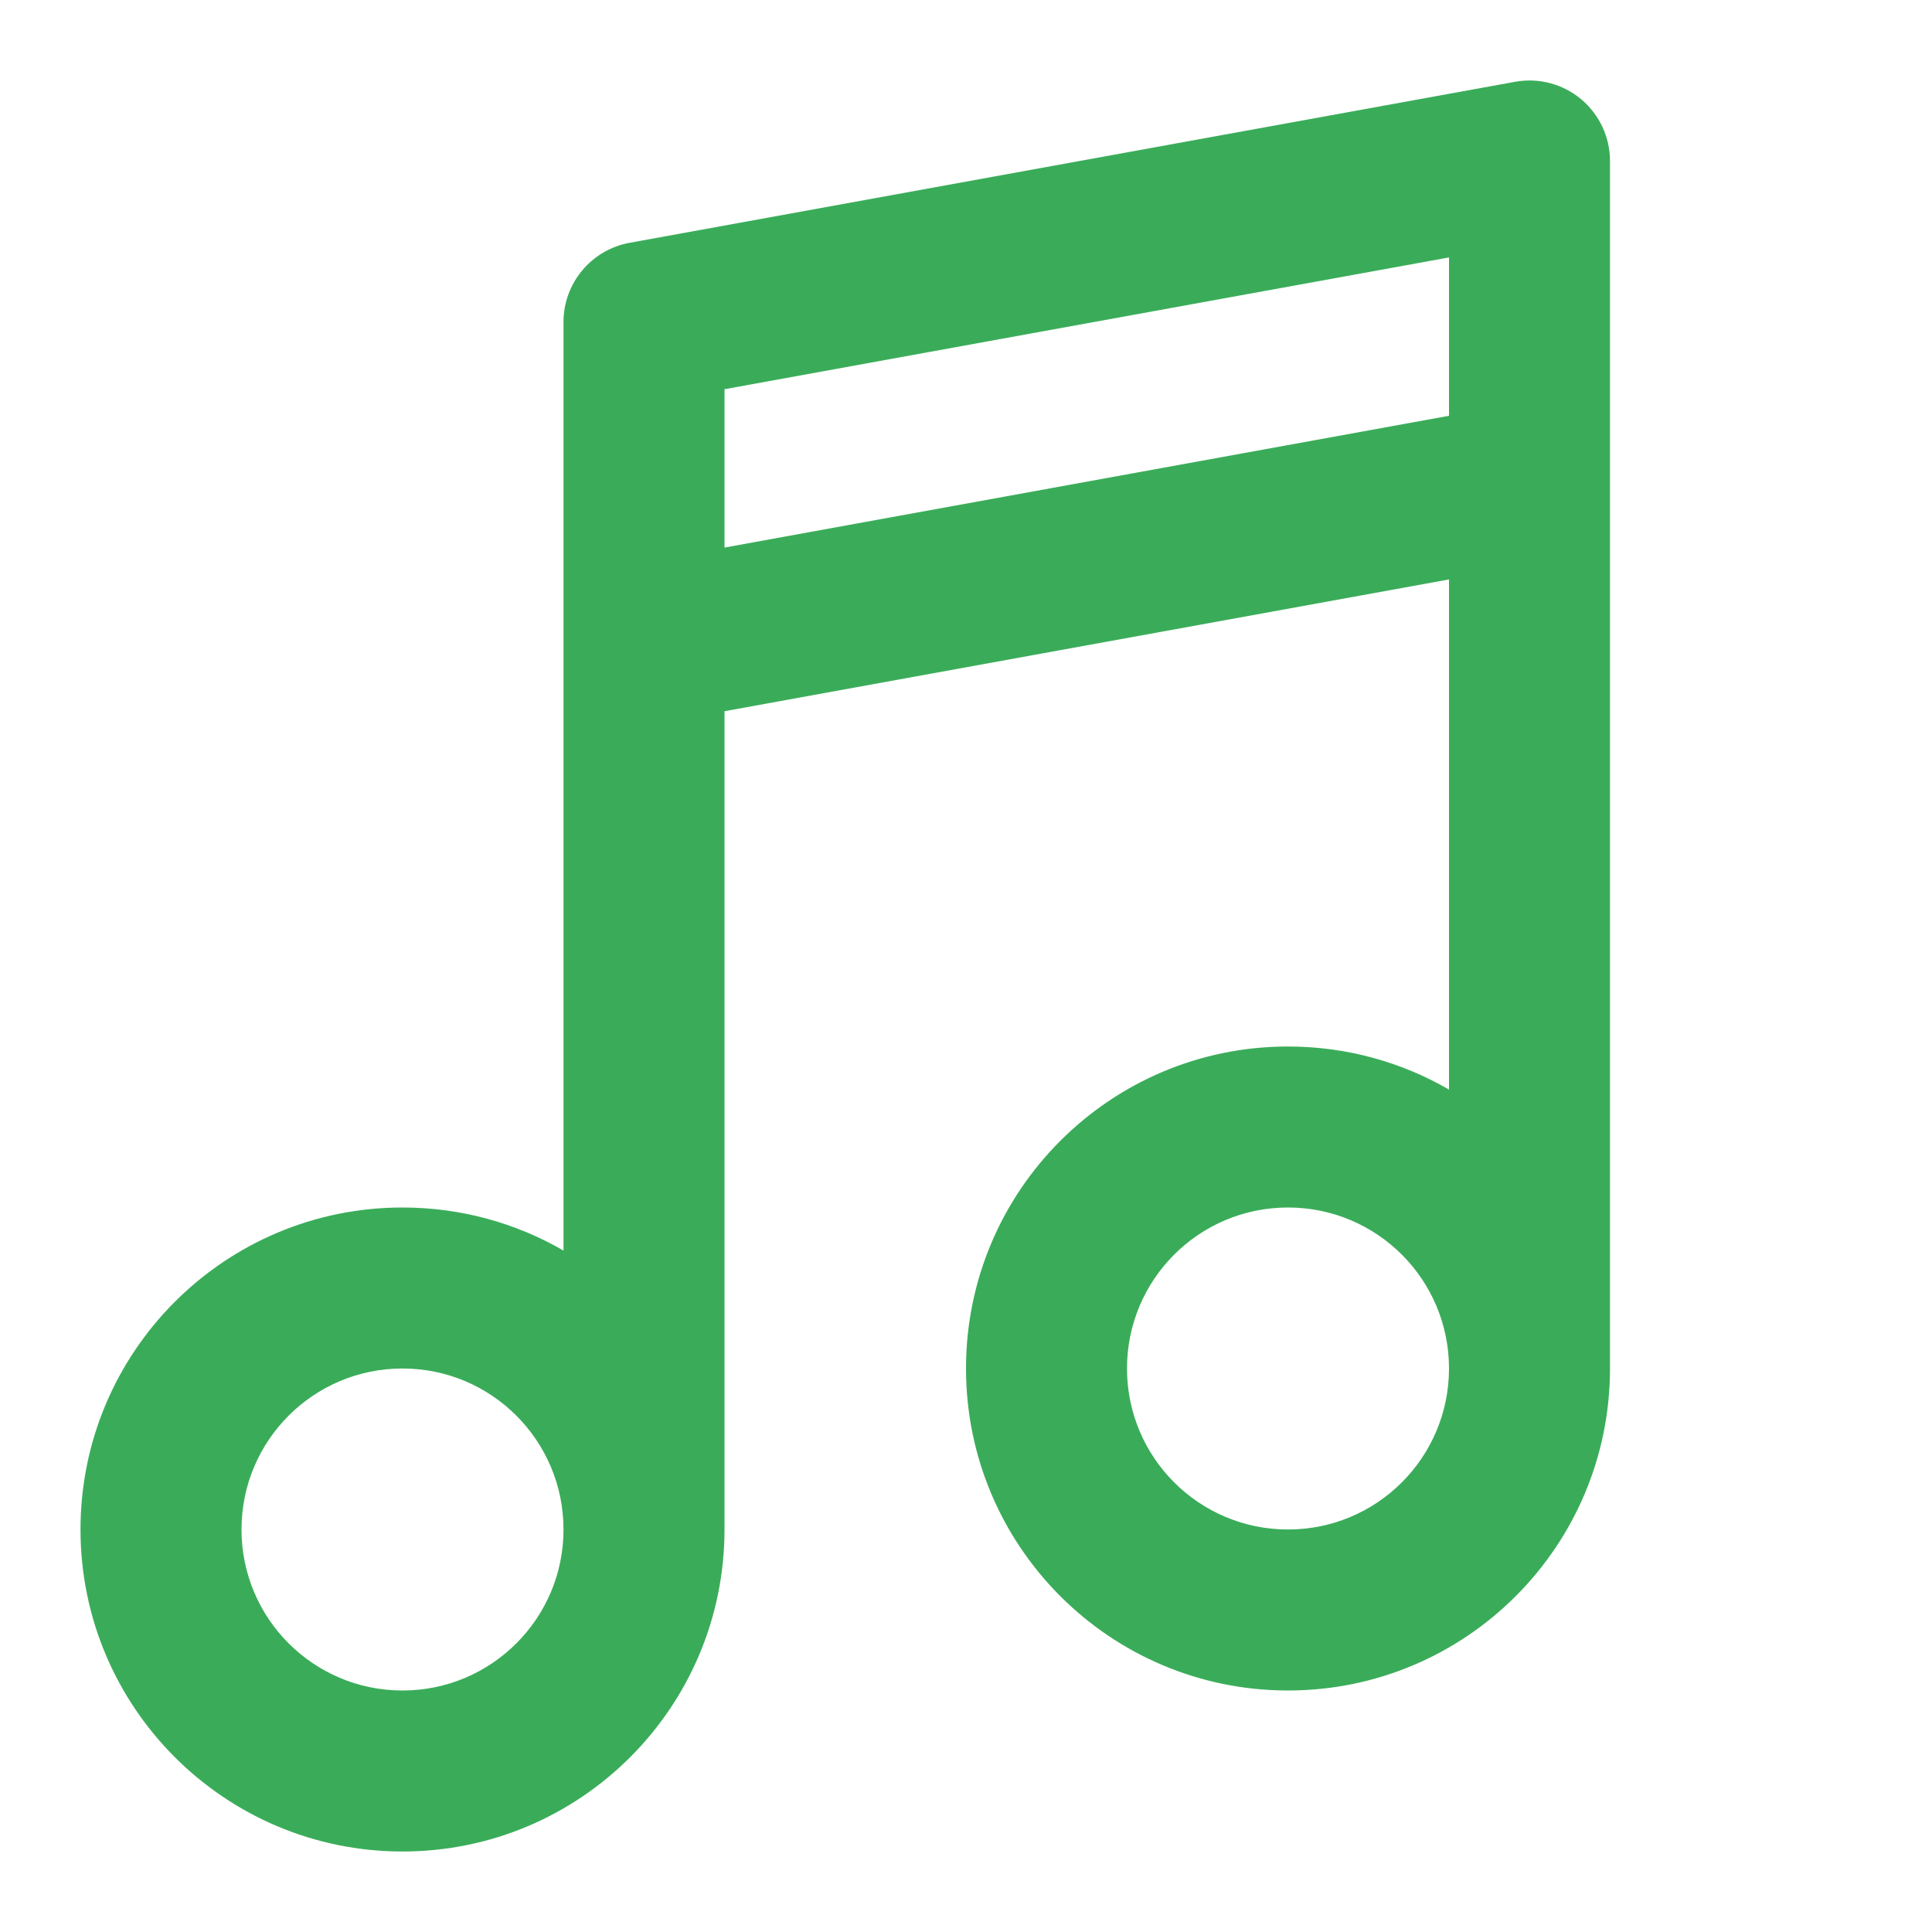
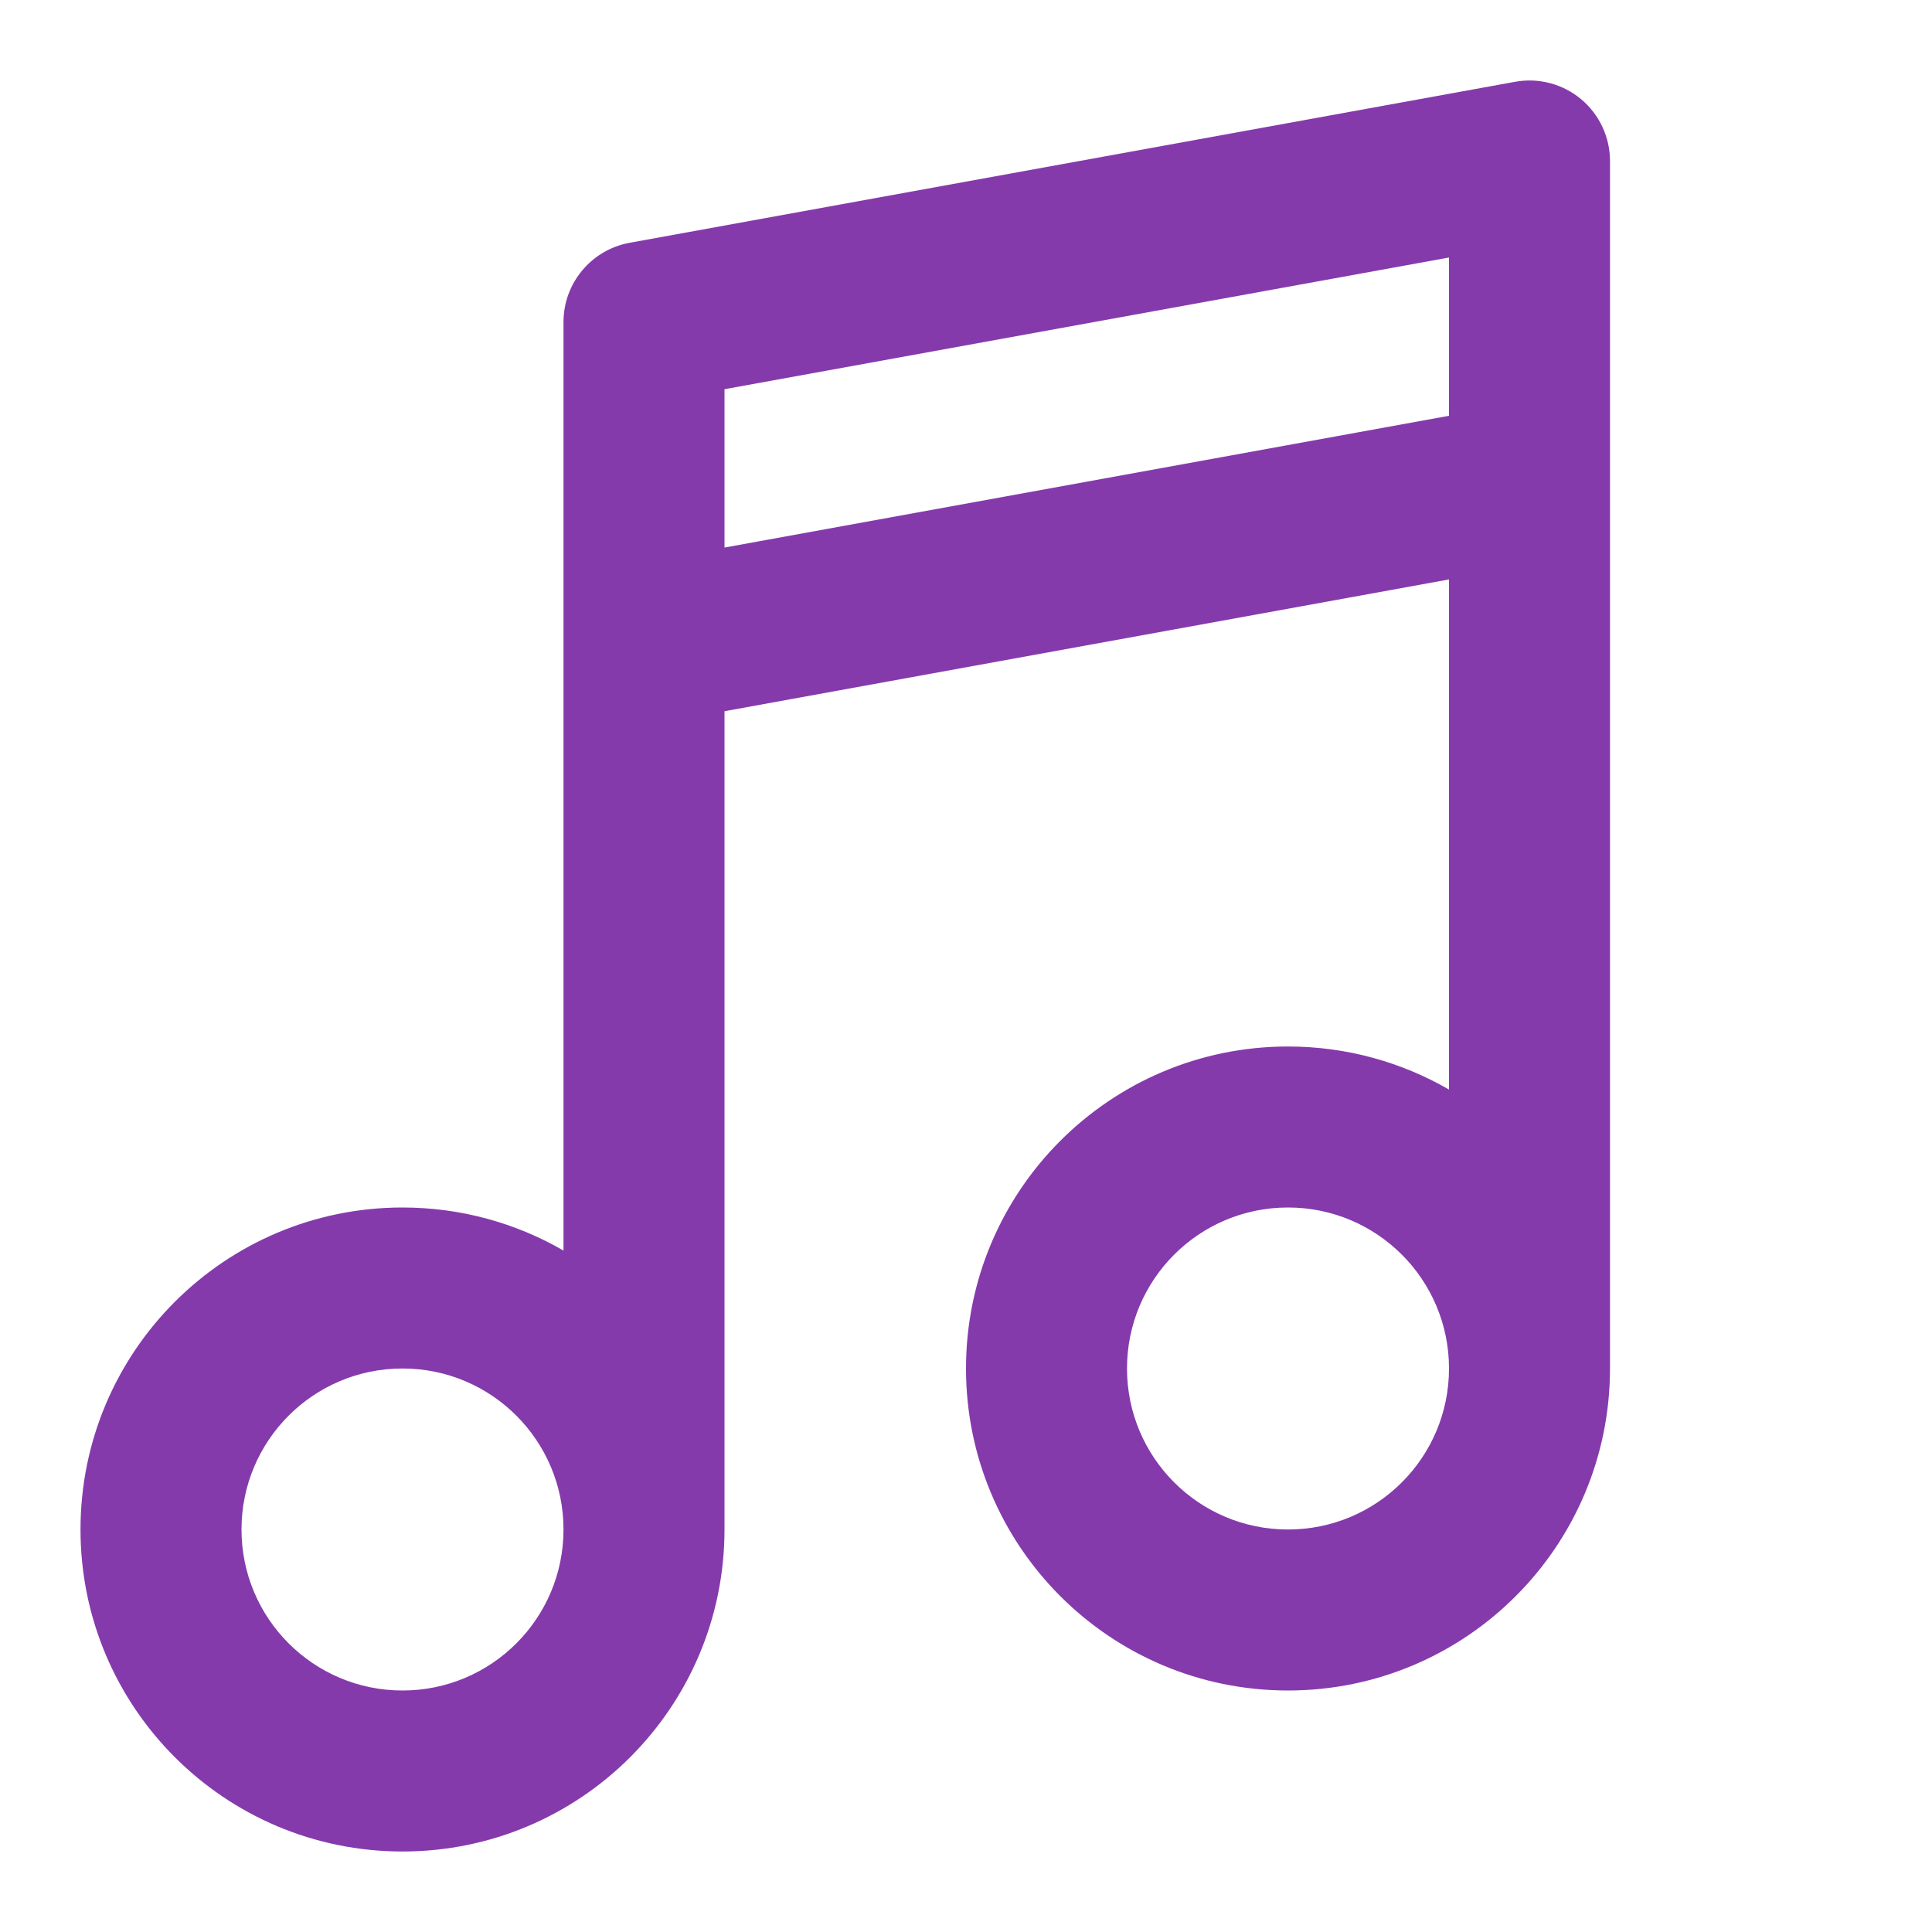
- <svg xmlns="http://www.w3.org/2000/svg" width="24" height="24" viewBox="0 0 24 24" fill="none">
-   <path fill-rule="evenodd" clip-rule="evenodd" d="M20 2C20 1.703 19.868 1.422 19.641 1.232C19.413 1.042 19.113 0.963 18.821 1.016L7.821 3.016C7.346 3.103 7 3.517 7 4V15.535C6.412 15.195 5.729 15 5 15C2.791 15 1 16.791 1 19C1 21.209 2.791 23 5 23C7.209 23 9 21.209 9 19V8.835L18 7.198V13.535C17.412 13.195 16.729 13 16 13C13.791 13 12 14.791 12 17C12 19.209 13.791 21 16 21C18.209 21 20 19.209 20 17V2ZM18 17C18 15.895 17.105 15 16 15C14.895 15 14 15.895 14 17C14 18.105 14.895 19 16 19C17.105 19 18 18.105 18 17ZM7 19C7 17.895 6.105 17 5 17C3.895 17 3 17.895 3 19C3 20.105 3.895 21 5 21C6.105 21 7 20.105 7 19ZM18 5.165L9 6.802V4.835L18 3.198V5.165Z" fill="#3AAC59" />
+ <svg xmlns="http://www.w3.org/2000/svg" width="24" height="24" viewBox="0 0 24 24" fill="none" version="1.1" id="svg1">
+   <defs id="defs1" />
+   <path fill-rule="evenodd" clip-rule="evenodd" d="M 20,2 C 20,1.703 19.868,1.422 19.641,1.232 19.413,1.042 19.113,0.963 18.821,1.016 l -11,2 C 7.346,3.103 7,3.517 7,4 V 15.535 C 6.412,15.195 5.729,15 5,15 c -2.209,0 -4,1.791 -4,4 0,2.209 1.791,4 4,4 2.209,0 4,-1.791 4,-4 V 8.835 L 18,7.198 V 13.535 C 17.412,13.195 16.729,13 16,13 c -2.209,0 -4,1.791 -4,4 0,2.209 1.791,4 4,4 2.209,0 4,-1.791 4,-4 z M 18,17 c 0,-1.105 -0.895,-2 -2,-2 -1.105,0 -2,0.895 -2,2 0,1.105 0.895,2 2,2 1.105,0 2,-0.895 2,-2 z M 7,19 c 0,-1.105 -0.895,-2 -2,-2 -1.105,0 -2,0.895 -2,2 0,1.105 0.895,2 2,2 1.105,0 2,-0.895 2,-2 z M 18,5.165 9,6.802 V 4.835 l 9,-1.636 z" fill="#3AAC59" id="path1" style="fill:#853aac;fill-opacity:1" />
</svg>
